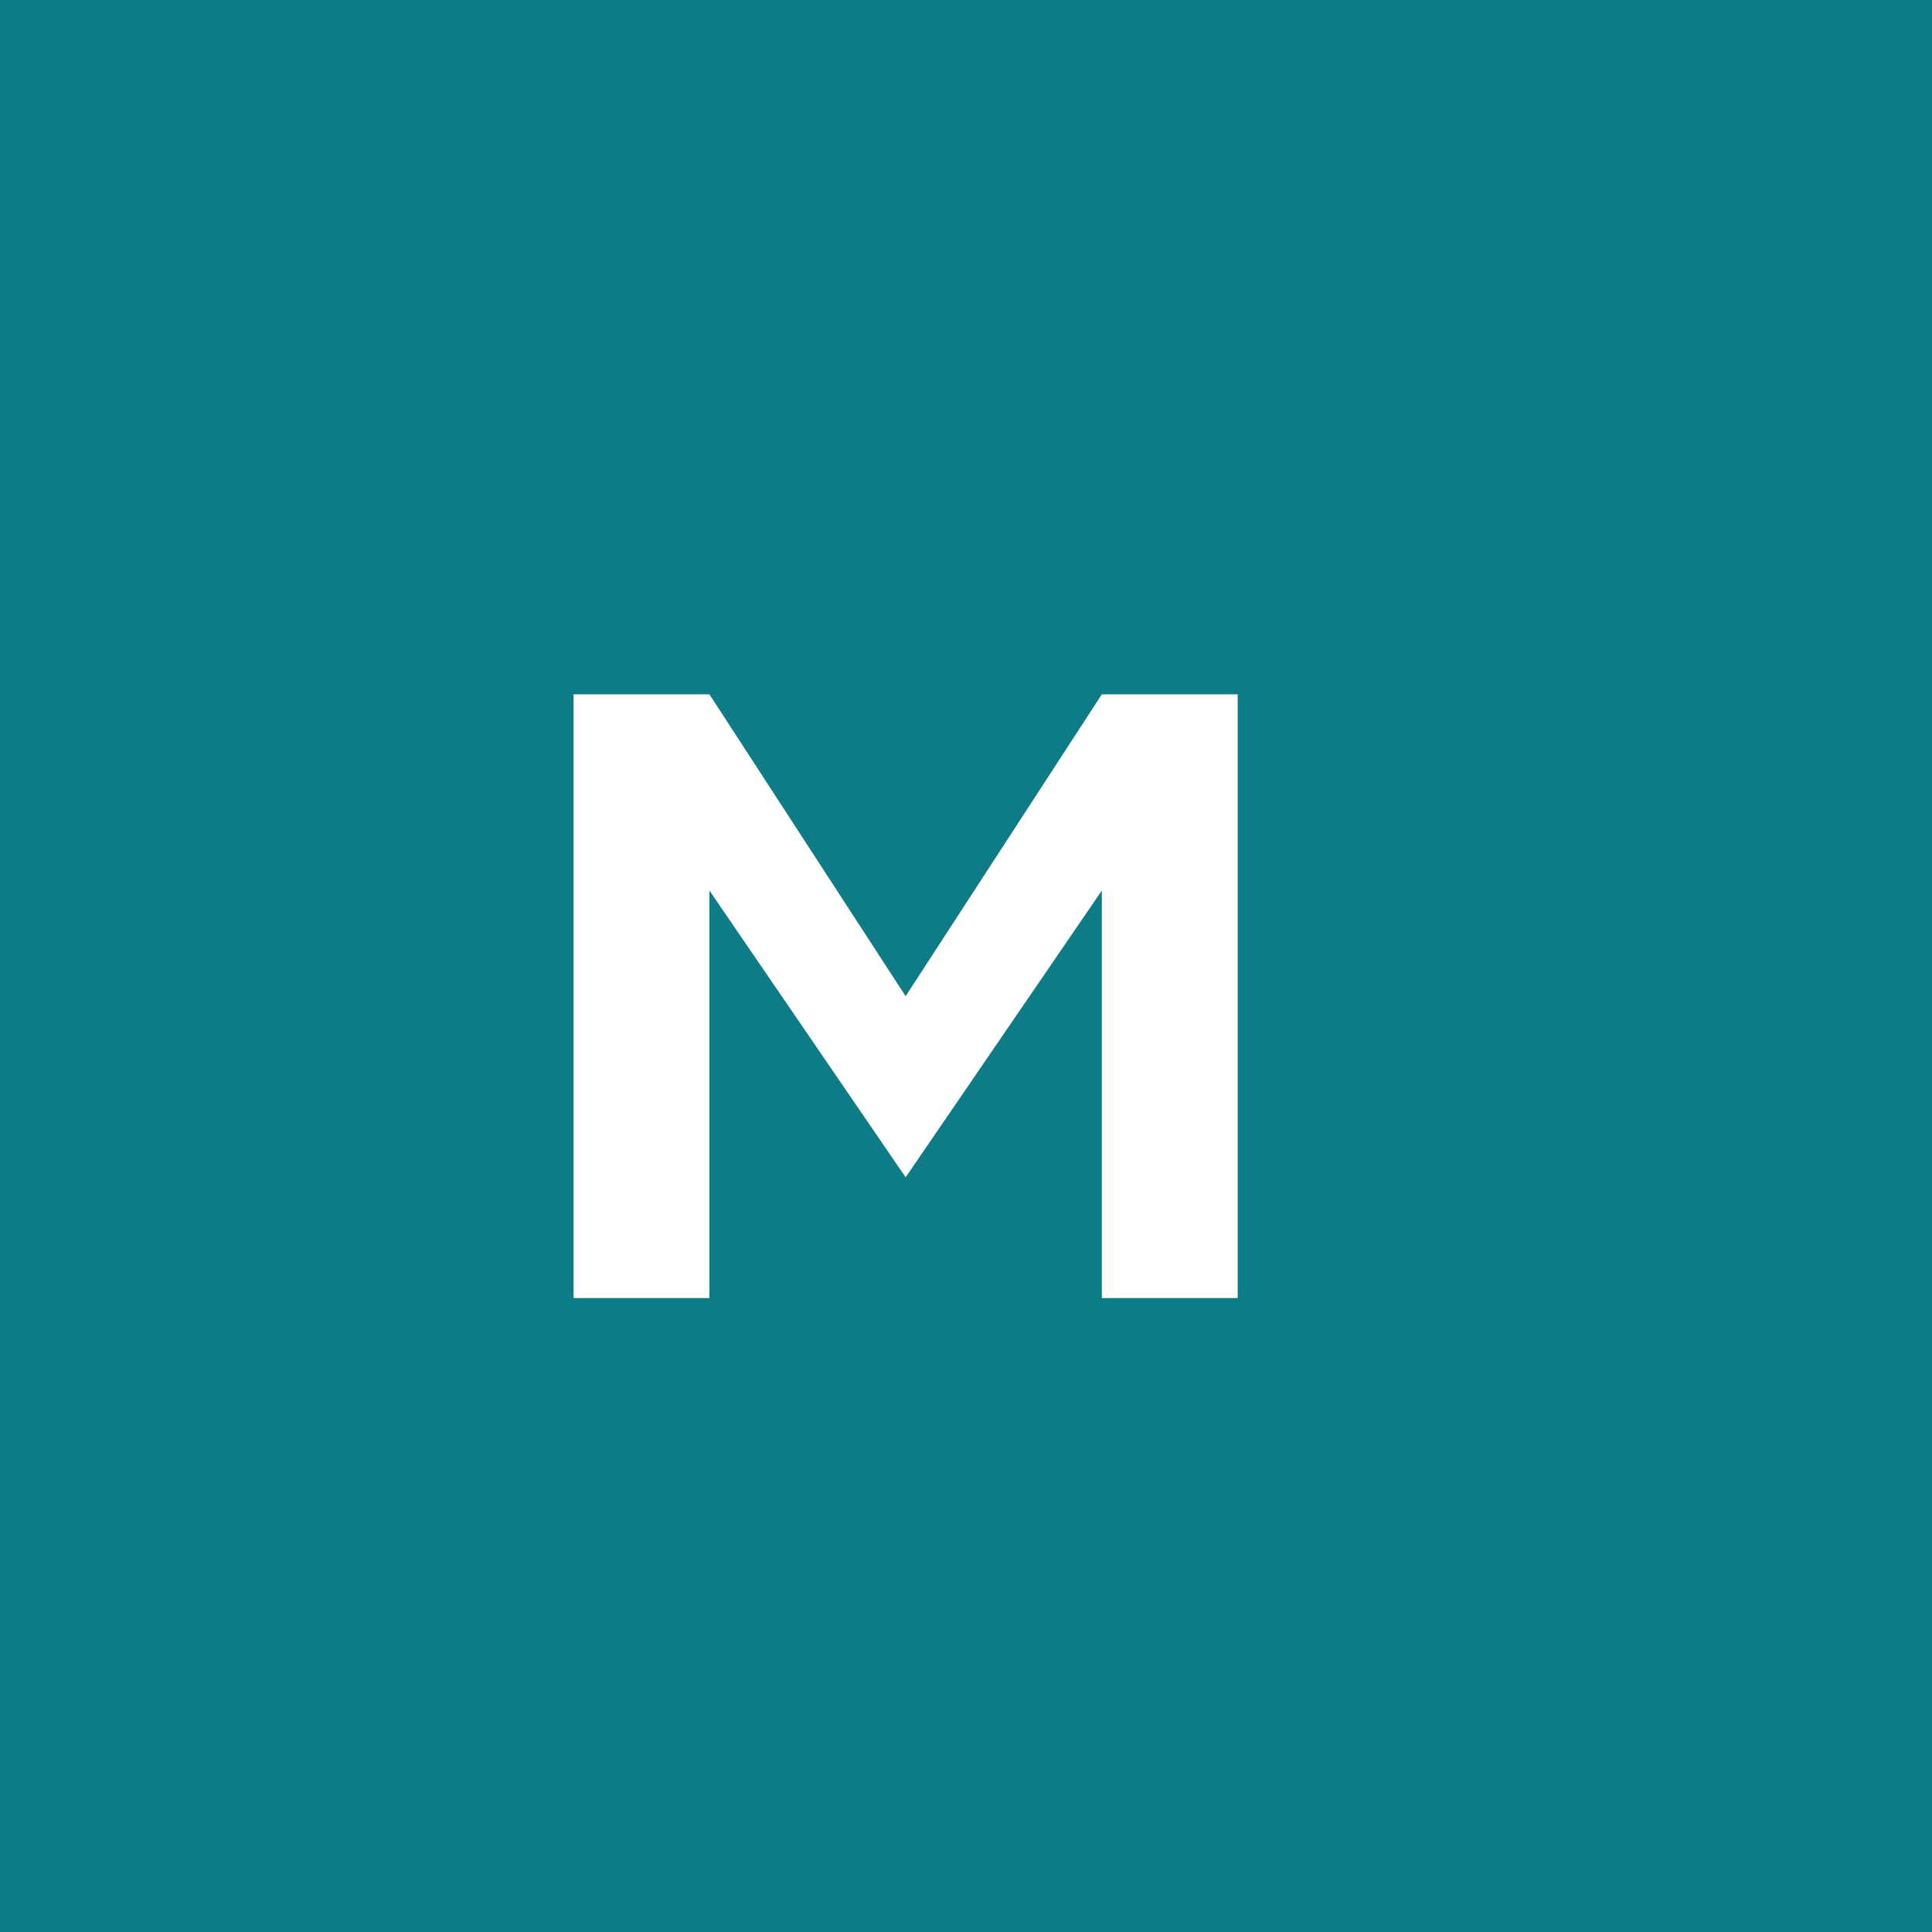
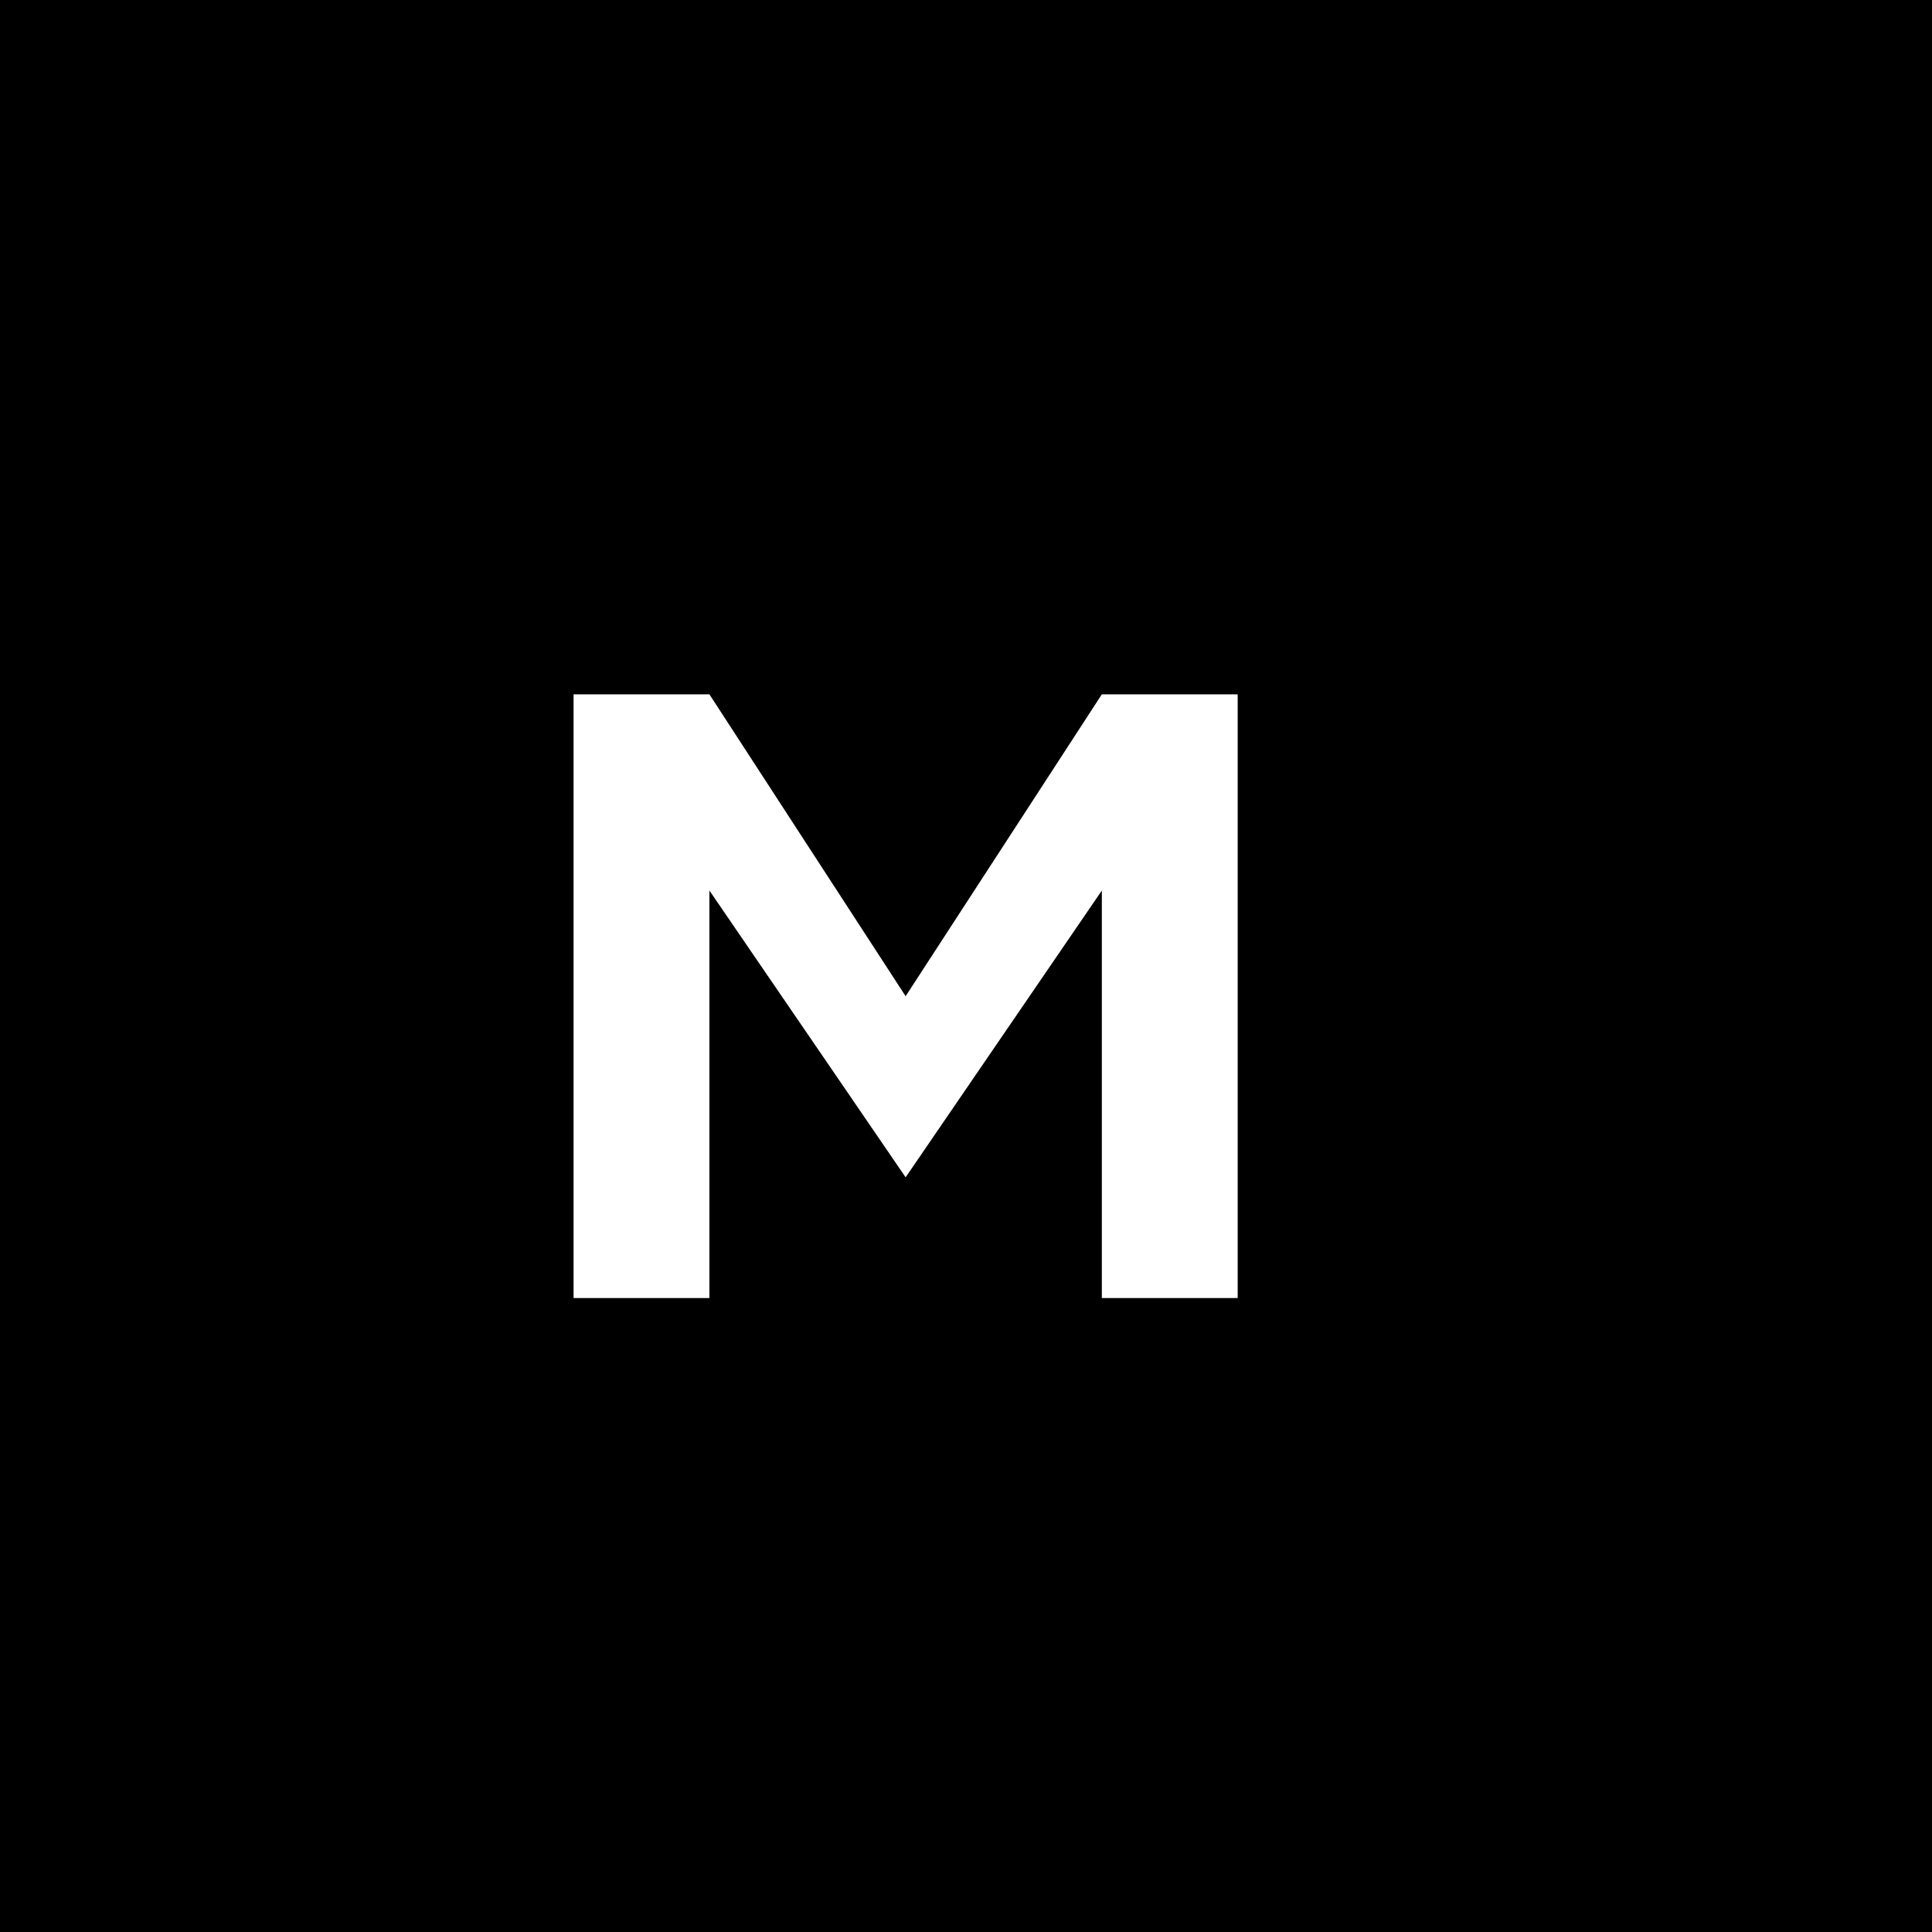
<svg xmlns="http://www.w3.org/2000/svg" width="512" height="512" viewBox="0 0 512 512">
-   <rect width="512" height="512" fill="#0e7c86" />
+   <rect width="512" height="512" fill="#000000" />
  <path d="M152 344V184h36l52 80 52-80h36v160h-36V236l-52 76-52-76v108z" fill="#ffffff" />
</svg>
